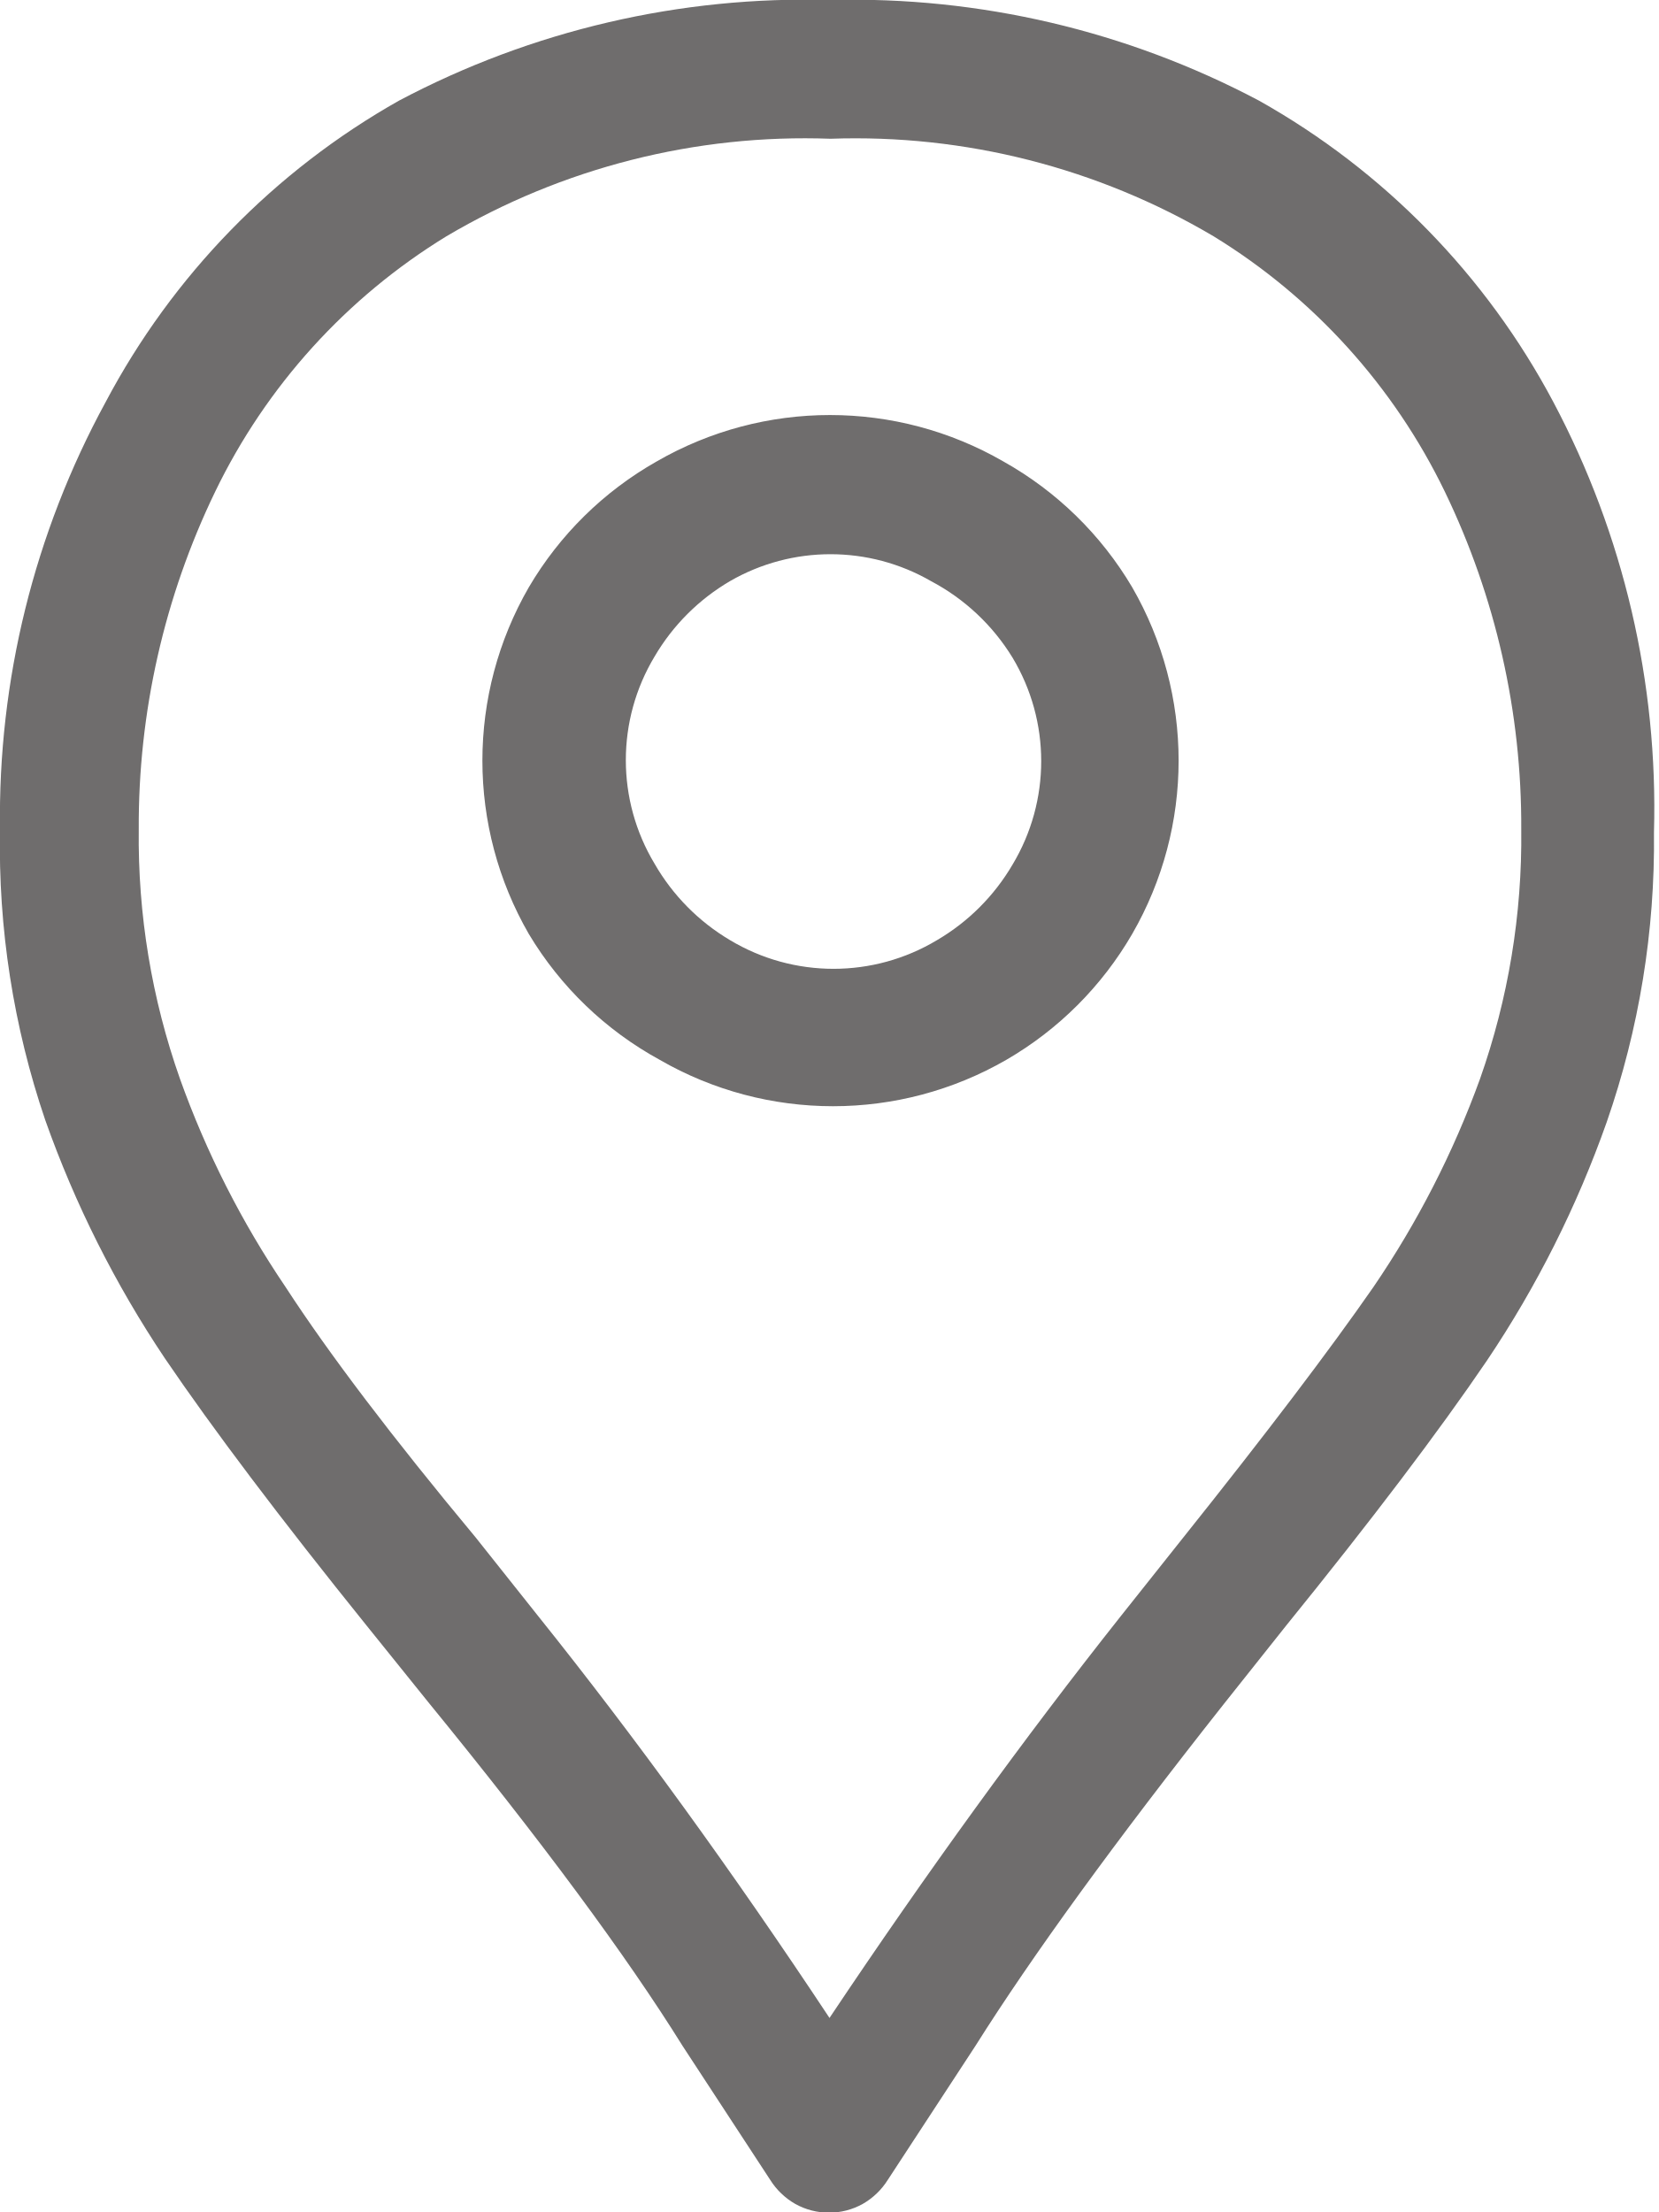
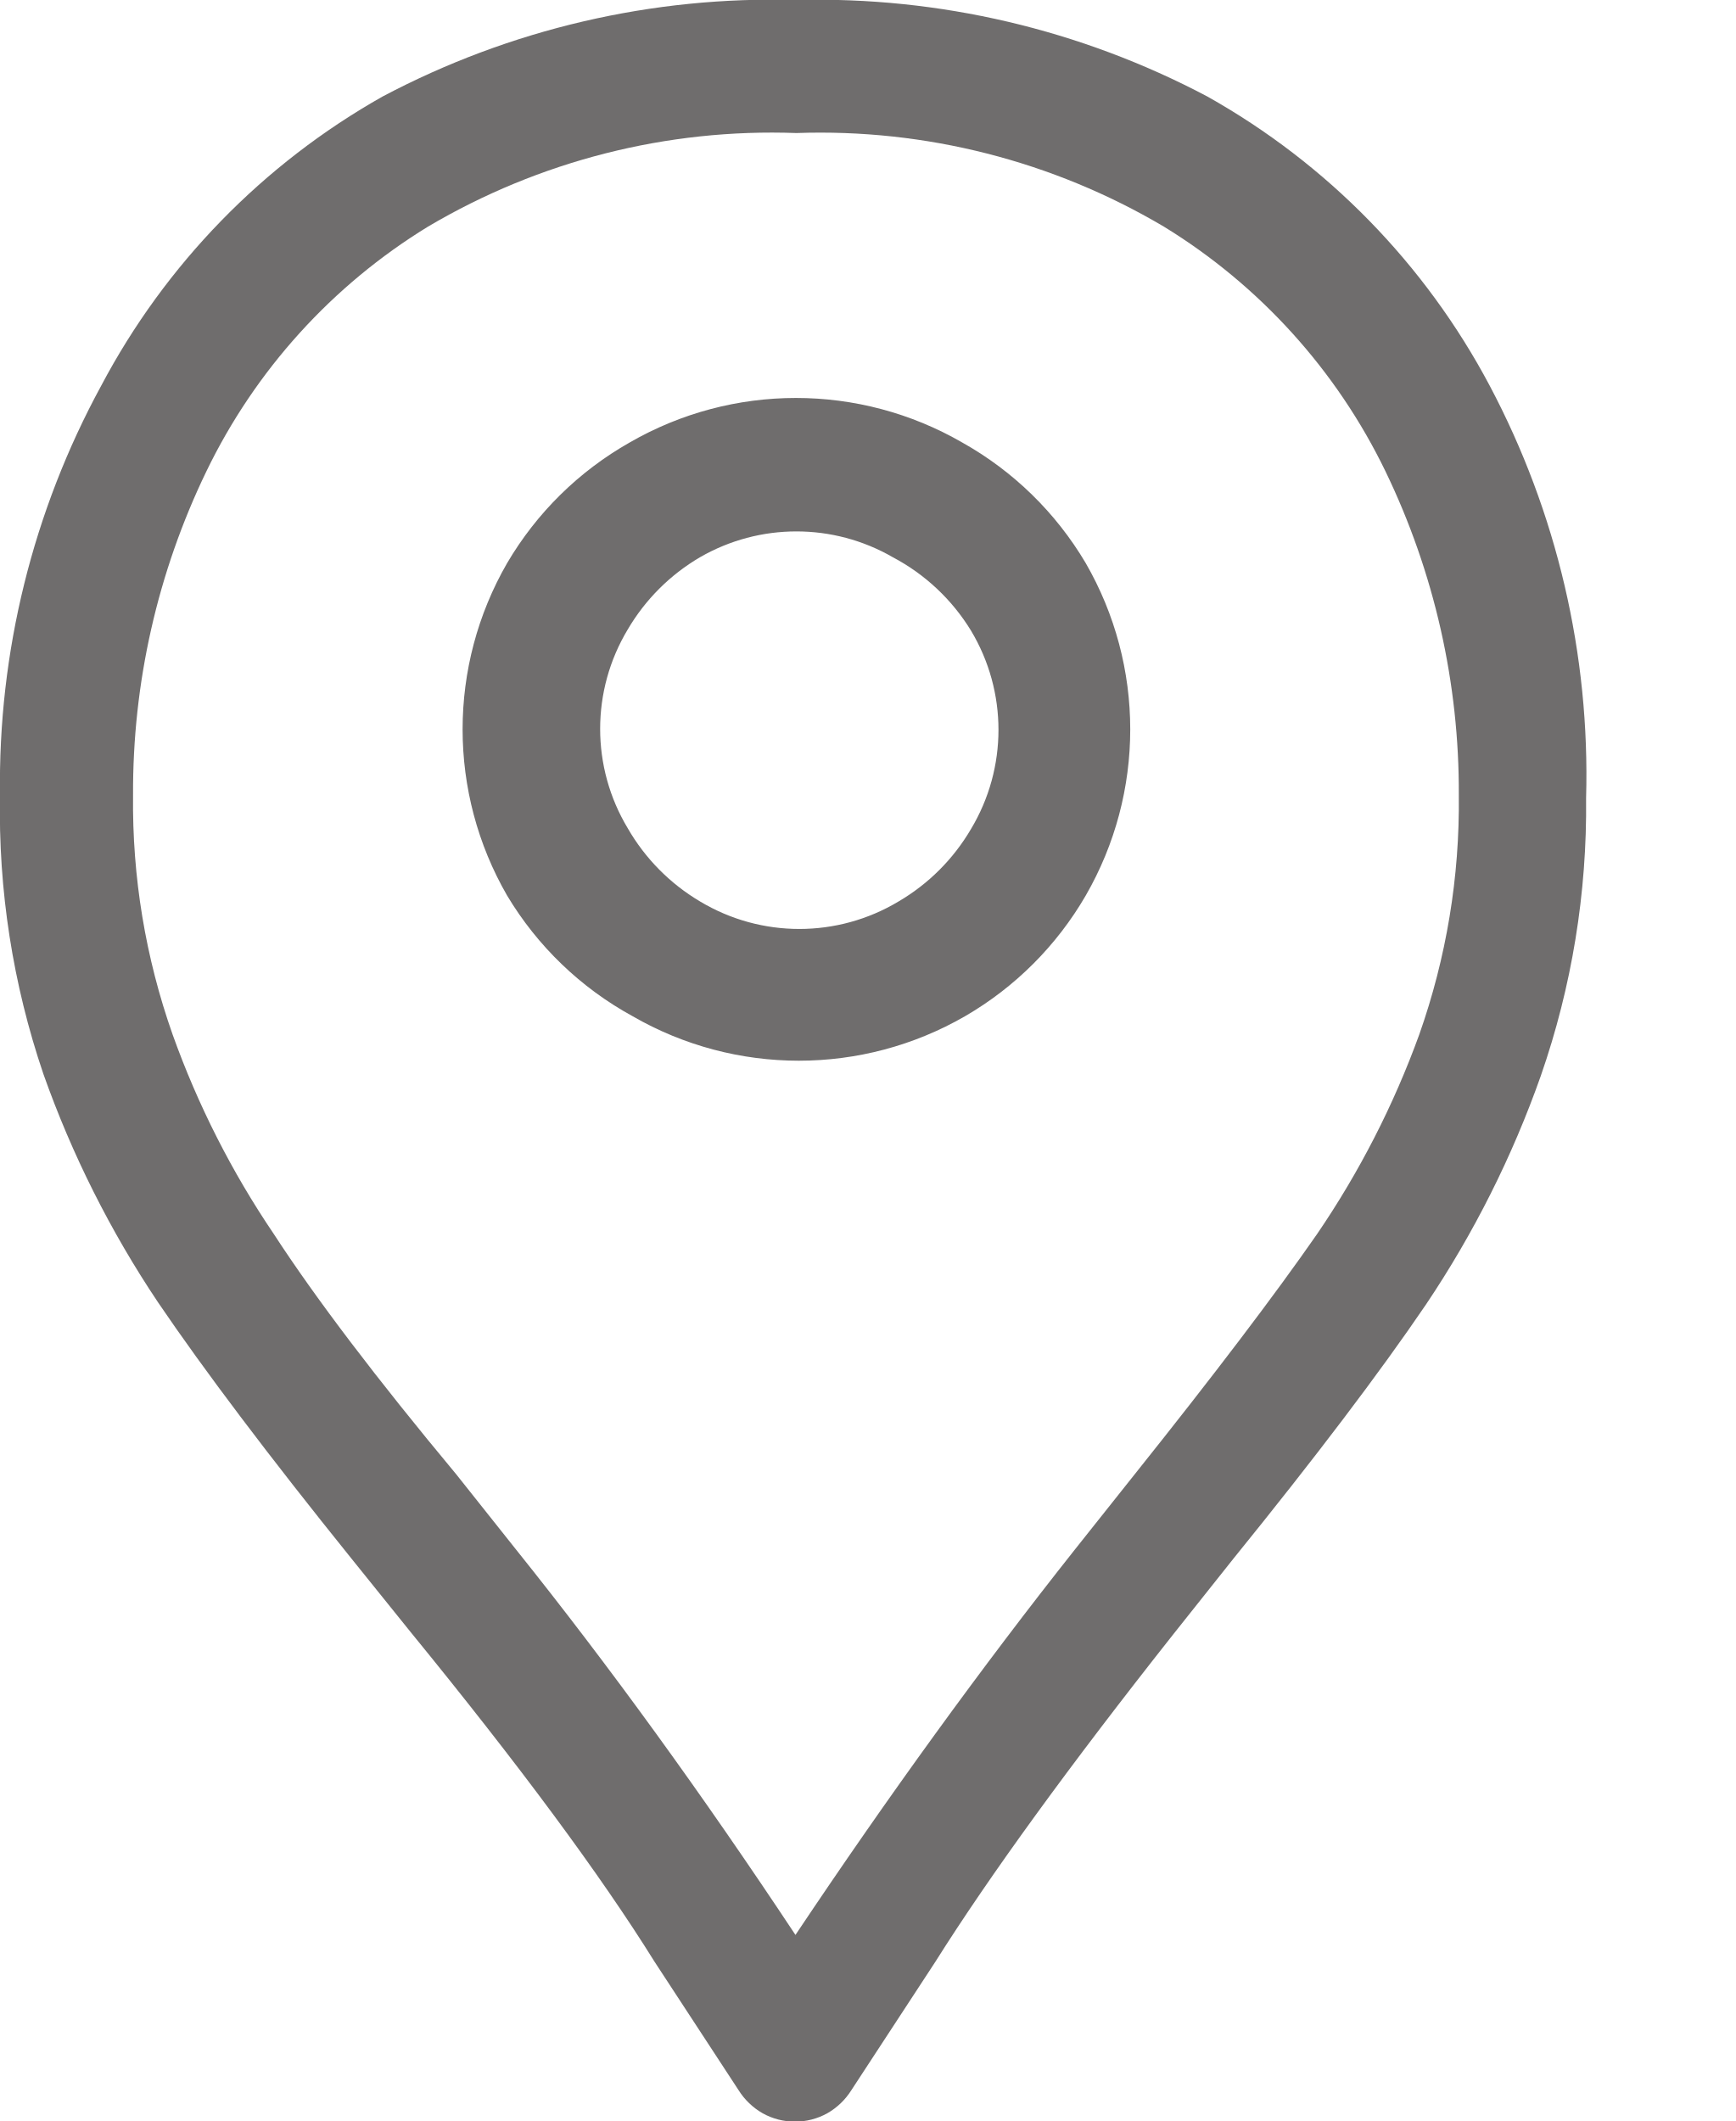
- <svg xmlns="http://www.w3.org/2000/svg" data-name="Layer 1" viewBox="0 0 16.5 22">
+ <svg xmlns="http://www.w3.org/2000/svg" data-name="Layer 1" viewBox="0 0 18 22" width="18" height="22">
  <path d="M12.52 1a7.43 7.43 0 0 1 2.93 3 8.62 8.62 0 0 1 1 4.28 8.47 8.47 0 0 1-.47 2.88 10.54 10.54 0 0 1-1.19 2.37q-.72 1.06-2 2.64l-.62.78Q10.55 19 9.7 20.35l-.87 1.33a.71.71 0 0 1-.25.24.69.69 0 0 1-.67 0 .71.71 0 0 1-.25-.24l-.87-1.33Q5.95 19 4.26 16.93l-.62-.77q-1.28-1.59-2-2.65a10.63 10.63 0 0 1-1.19-2.37A8.47 8.47 0 0 1 0 8.25 8.63 8.63 0 0 1 1.05 4a7.43 7.43 0 0 1 2.92-3 8.64 8.64 0 0 1 4.29-1 8.64 8.64 0 0 1 4.26 1zM4.44 2.35a6.08 6.08 0 0 0-2.3 2.54 7.63 7.63 0 0 0-.76 3.36 7.2 7.2 0 0 0 .41 2.48 9.23 9.23 0 0 0 1.05 2.07q.65 1 1.89 2.49l.62.78q1.45 1.81 2.9 4 1.45-2.17 2.9-4l.62-.78q1.23-1.54 1.89-2.49a9.29 9.29 0 0 0 1.06-2.07 7.2 7.2 0 0 0 .41-2.48 7.64 7.64 0 0 0-.76-3.36 6.09 6.09 0 0 0-2.3-2.54 7 7 0 0 0-3.81-.97 7 7 0 0 0-3.82.97zm5.54 2.24a3.44 3.44 0 0 1 1.28 1.25 3.45 3.45 0 0 1 0 3.45 3.44 3.44 0 0 1-1.25 1.25 3.45 3.45 0 0 1-3.45 0 3.44 3.44 0 0 1-1.3-1.25 3.45 3.45 0 0 1 0-3.45 3.44 3.44 0 0 1 1.27-1.25 3.45 3.45 0 0 1 3.45 0zM7.26 5.78a2.1 2.1 0 0 0-.75.75 2 2 0 0 0 0 2.06 2.1 2.1 0 0 0 .75.76 2 2 0 0 0 2.06 0 2.1 2.1 0 0 0 .75-.75 2 2 0 0 0 0-2.06 2.1 2.1 0 0 0-.81-.76 2 2 0 0 0-2 0z" fill="#6f6d6d" />
</svg>
